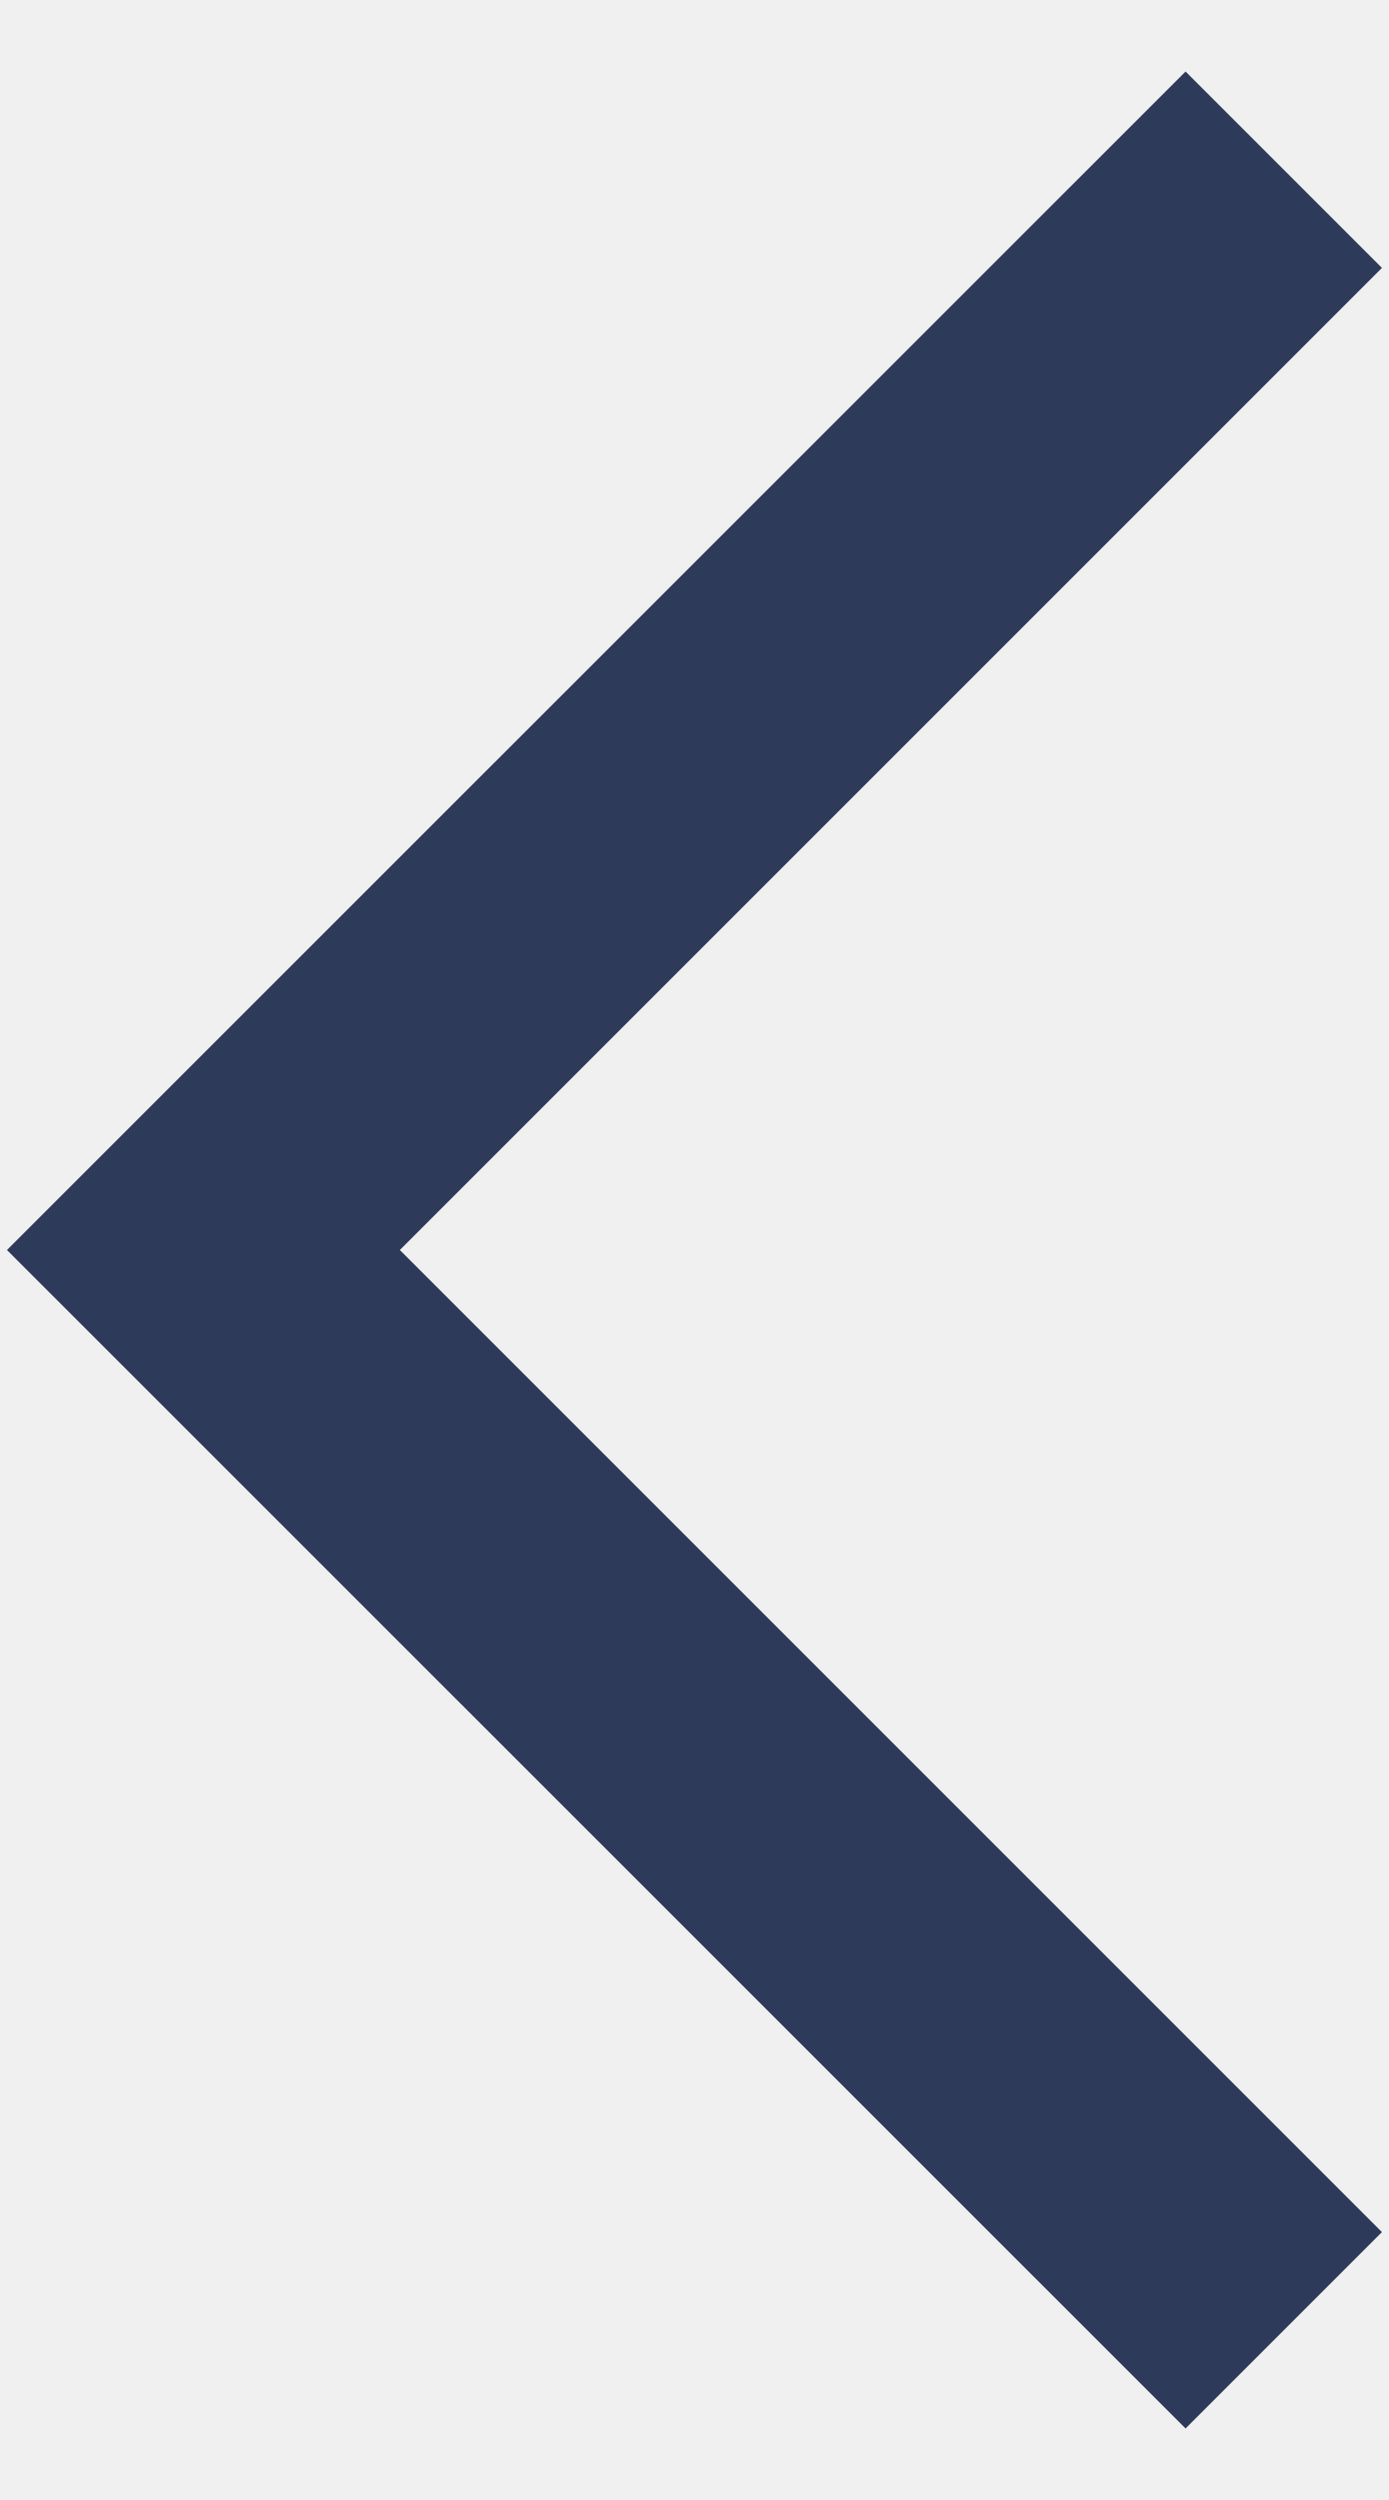
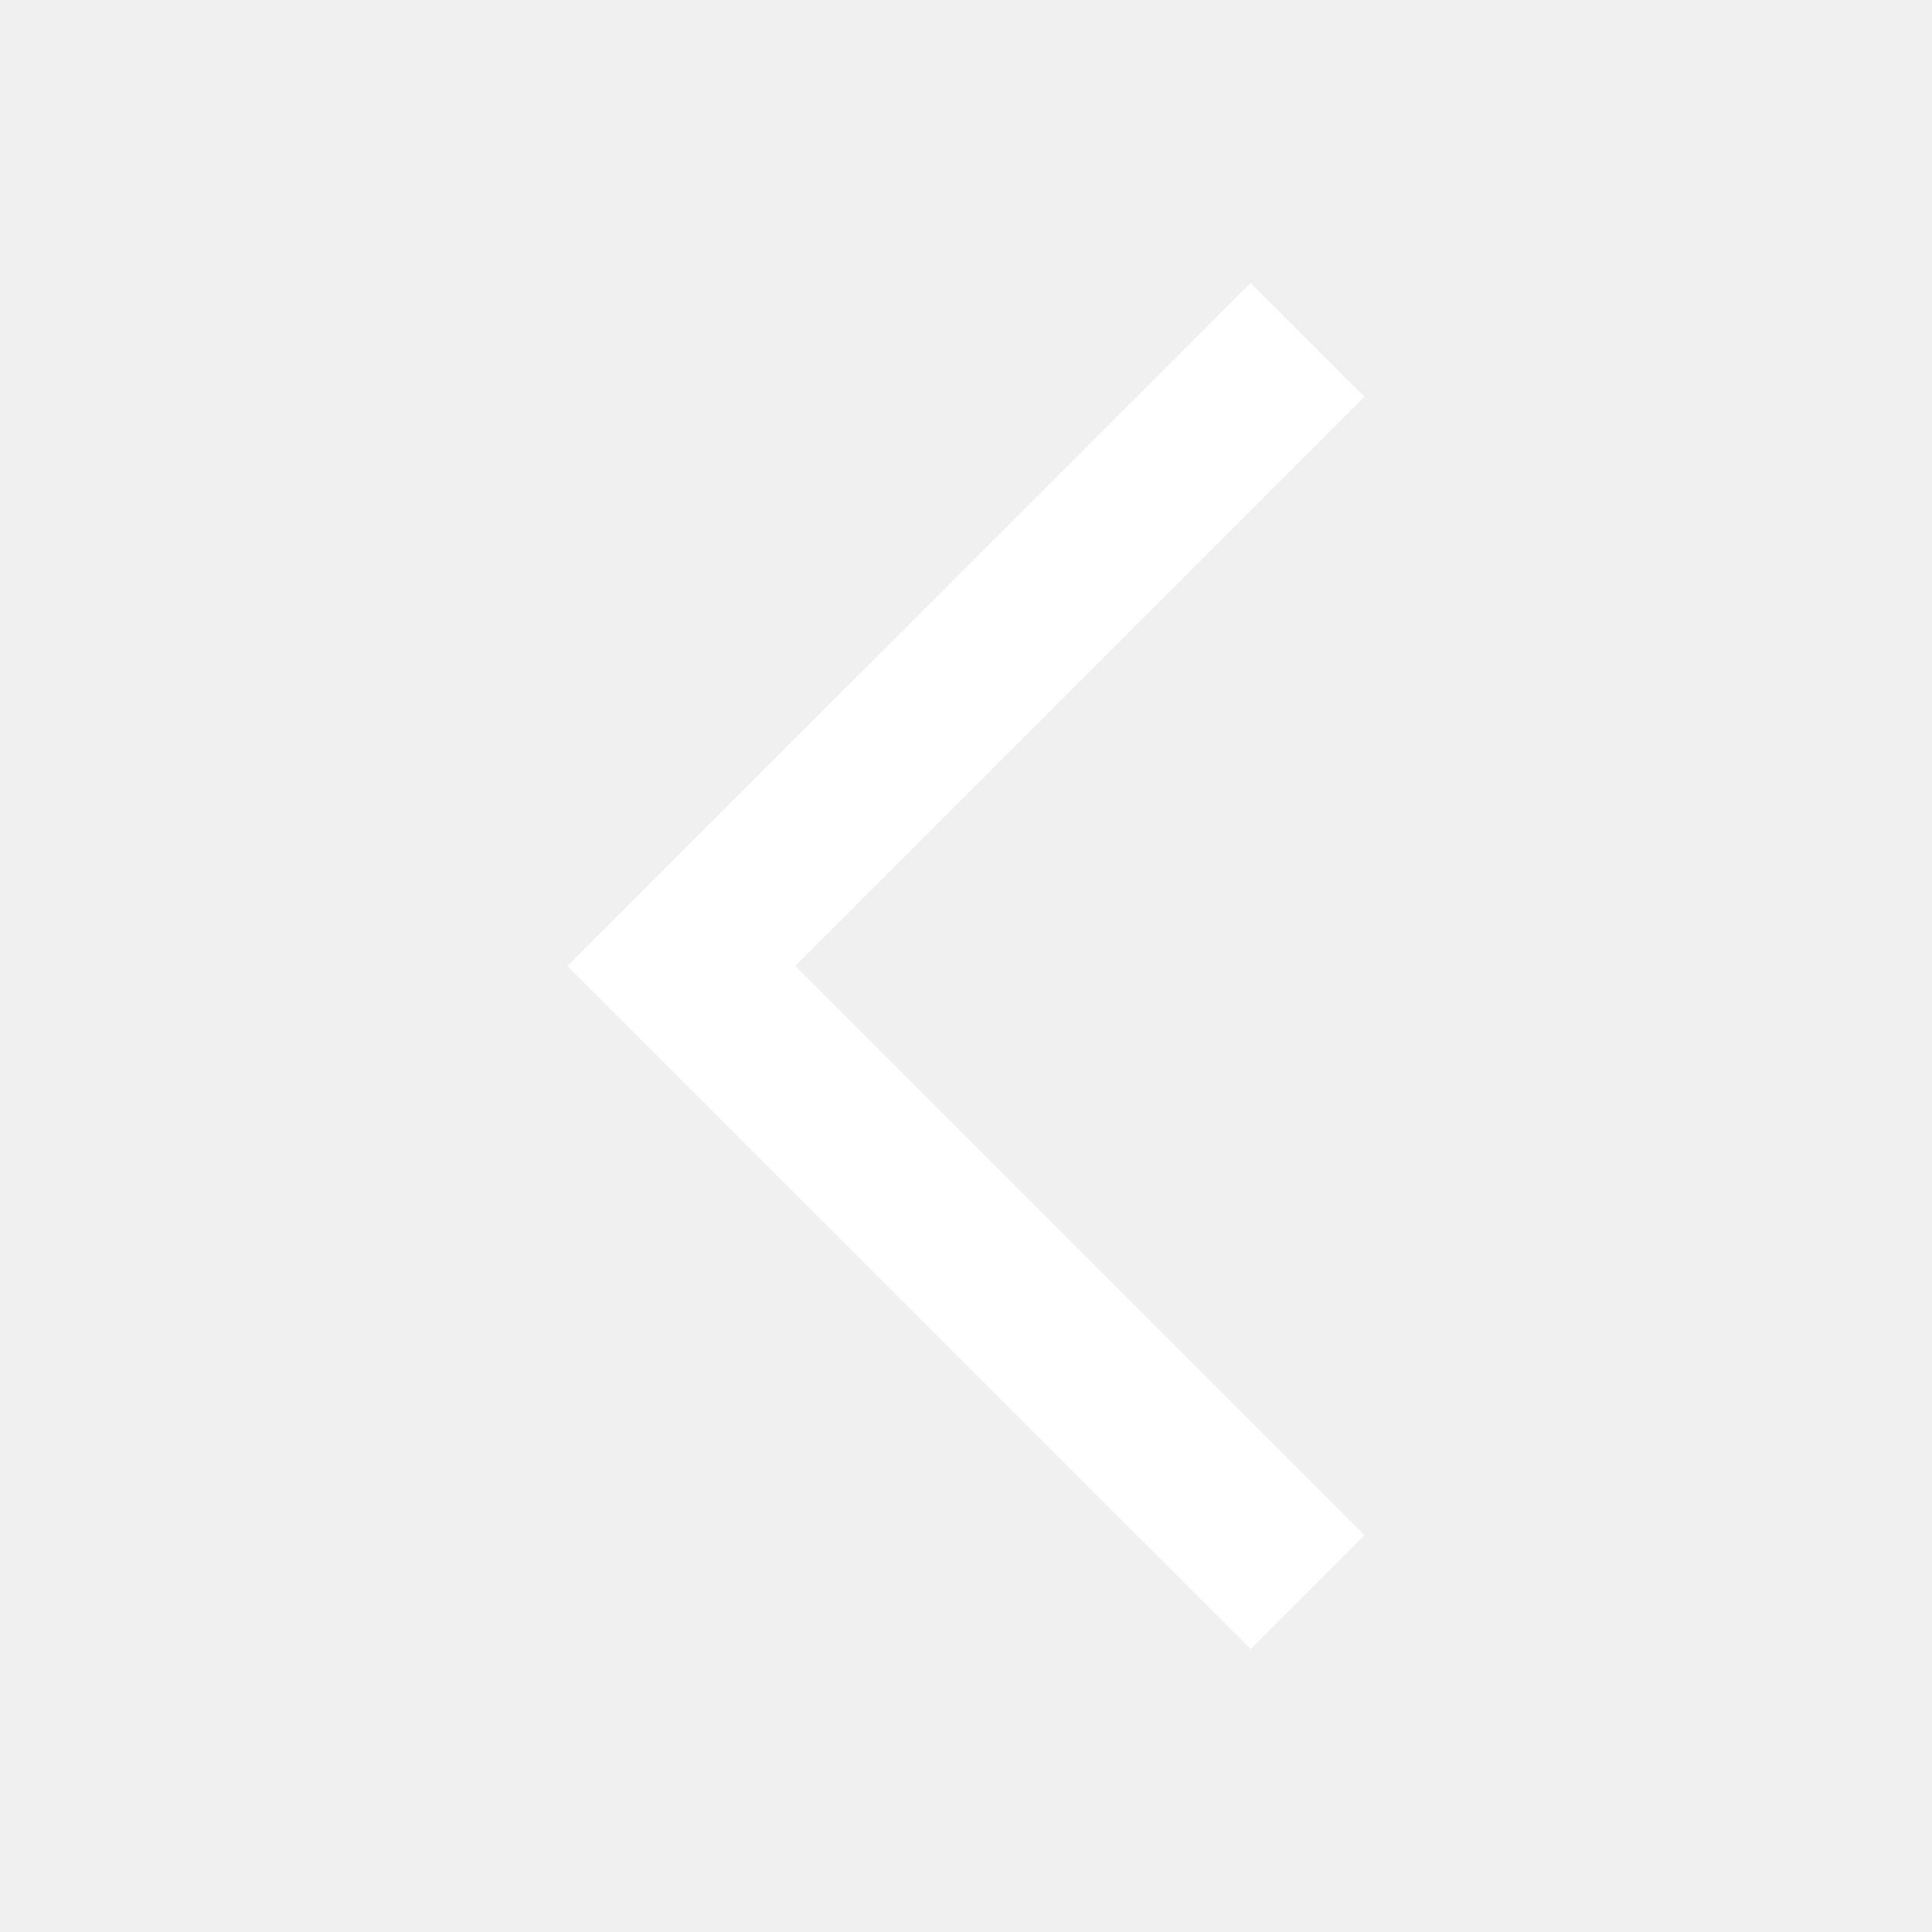
- <svg xmlns="http://www.w3.org/2000/svg" width="10" height="18" viewBox="0 0 10 18" fill="none">
-   <path d="M9.95 1.929L8.536 0.515L0.05 9L8.536 17.485L9.95 16.071L2.879 9L9.95 1.929Z" fill="#2E3A59" />
+ <svg xmlns="http://www.w3.org/2000/svg" width="40" height="40" viewBox="0 0 40 40" fill="none">
+   <path d="M28.25 8.215L25.893 5.858L11.75 20L25.893 34.142L28.25 31.785L16.465 20L28.25 8.215Z" fill="white" />
</svg>
